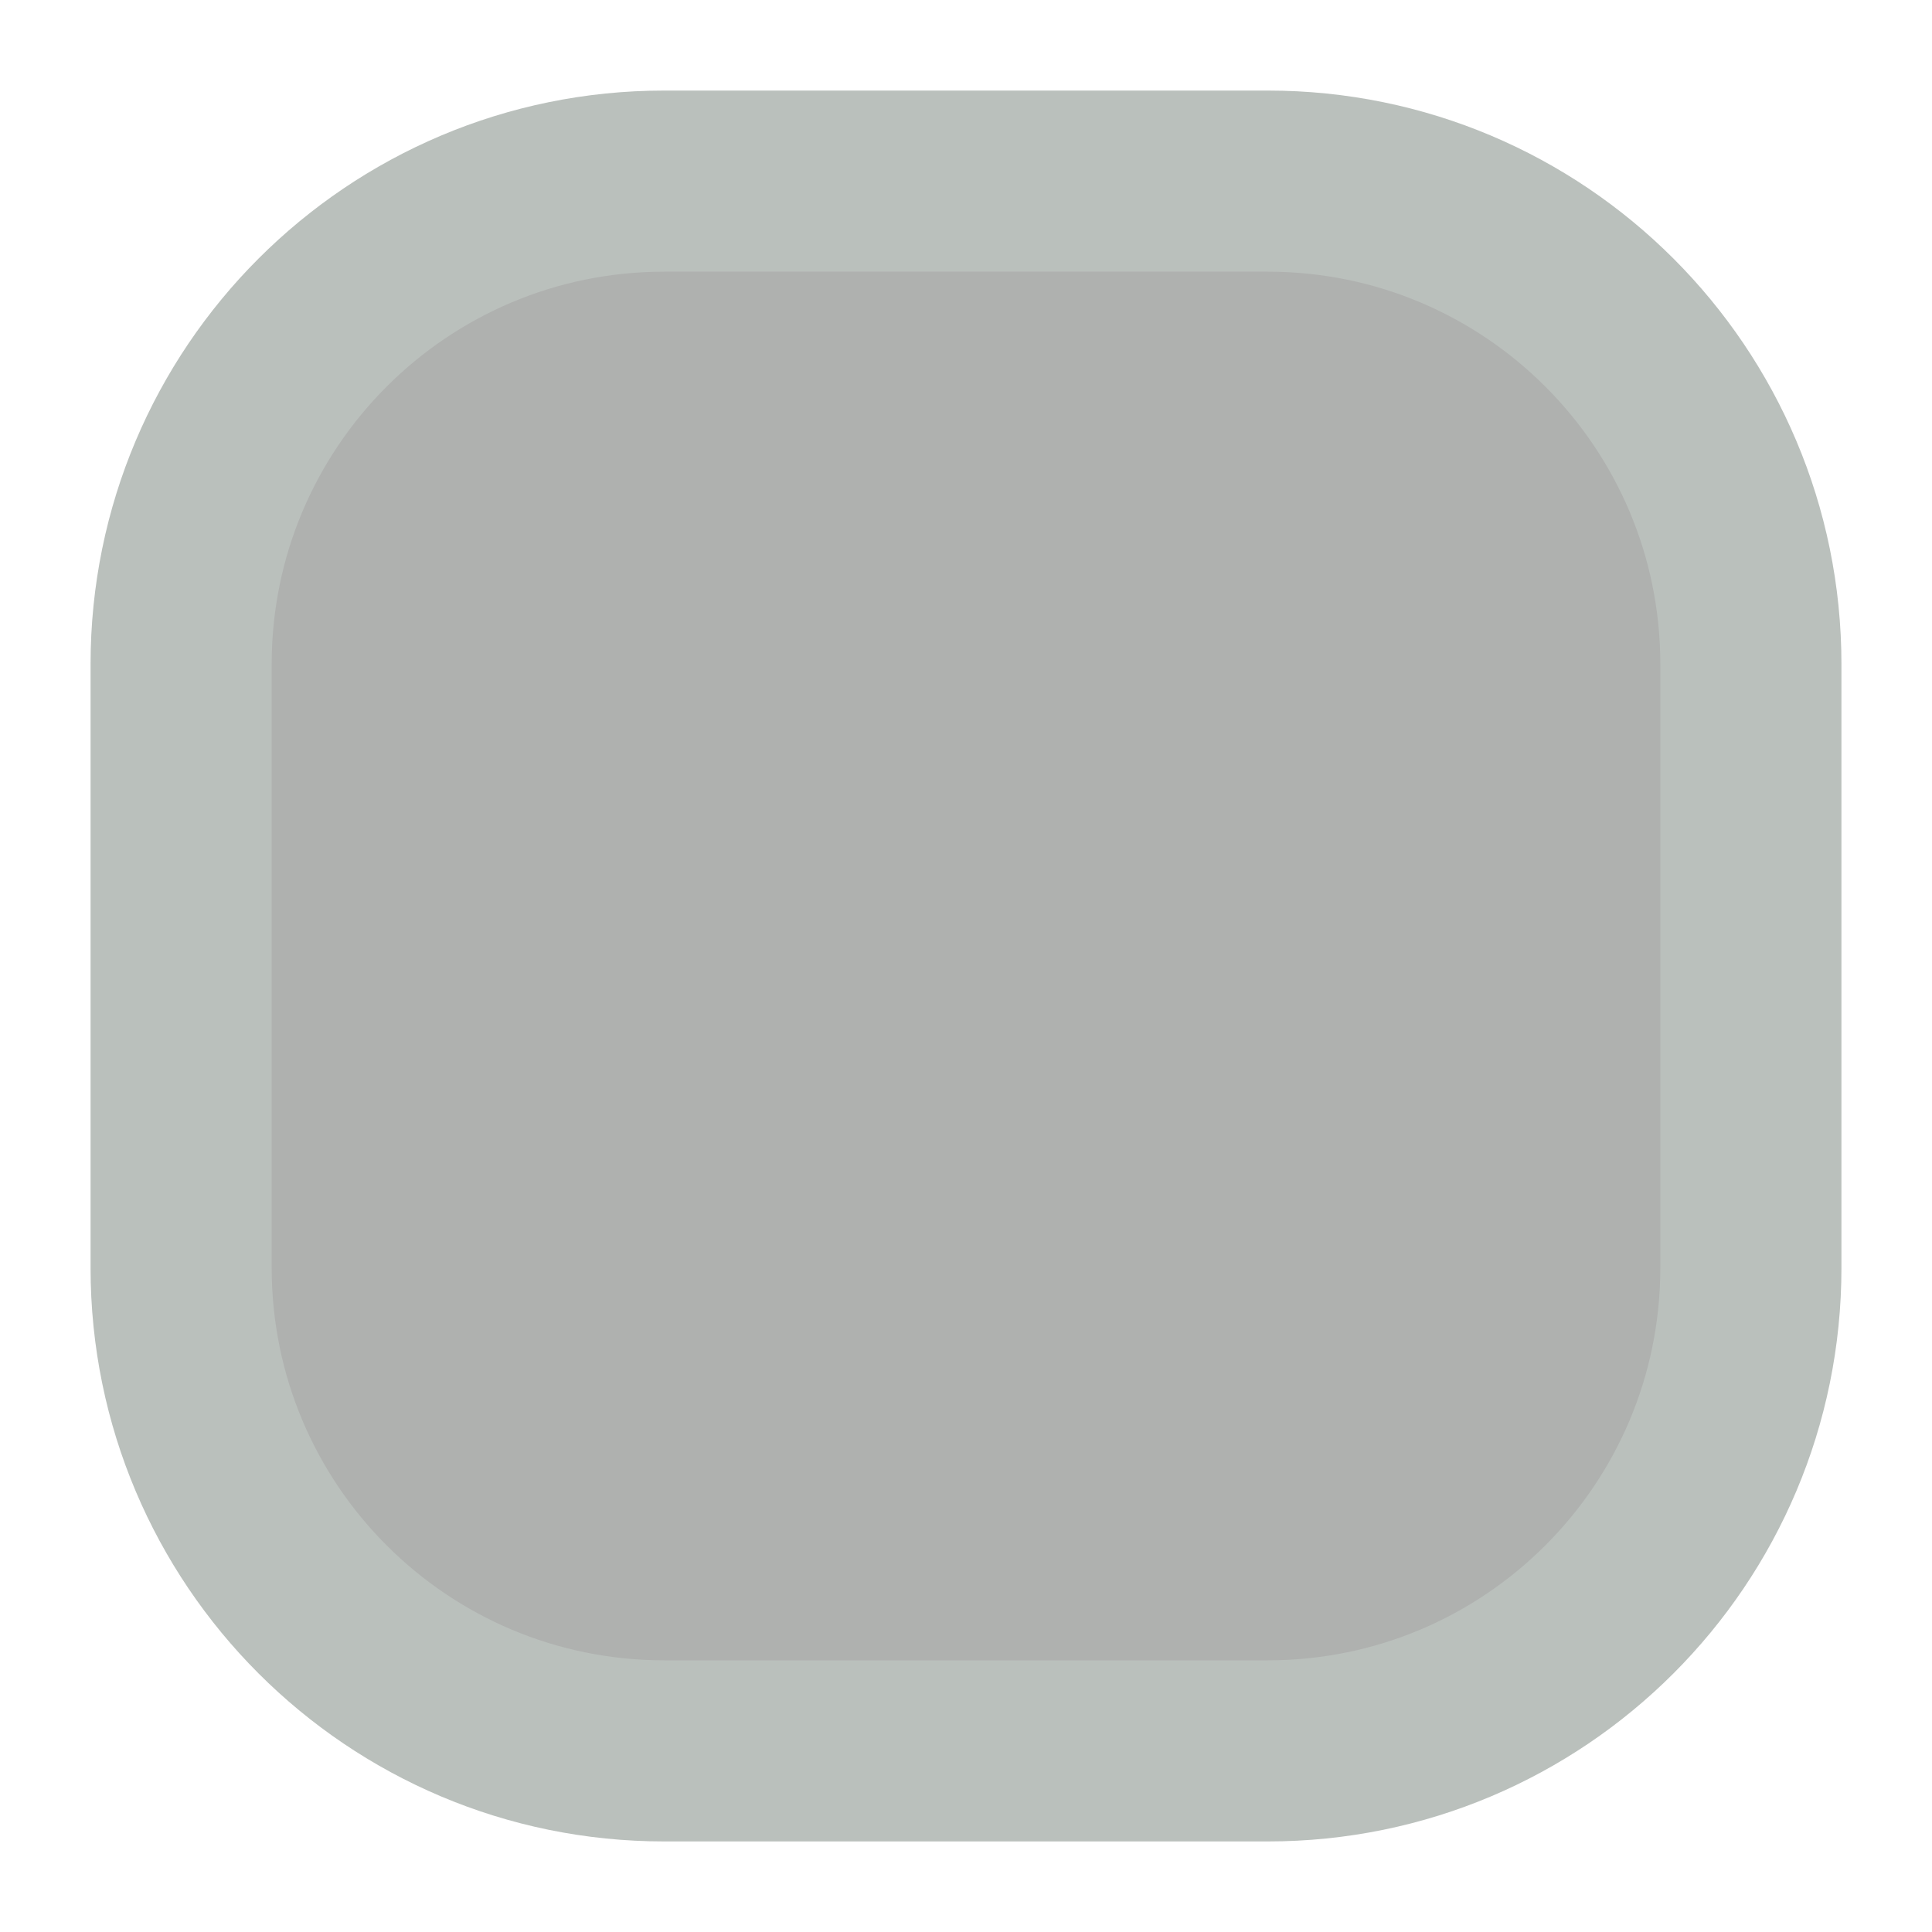
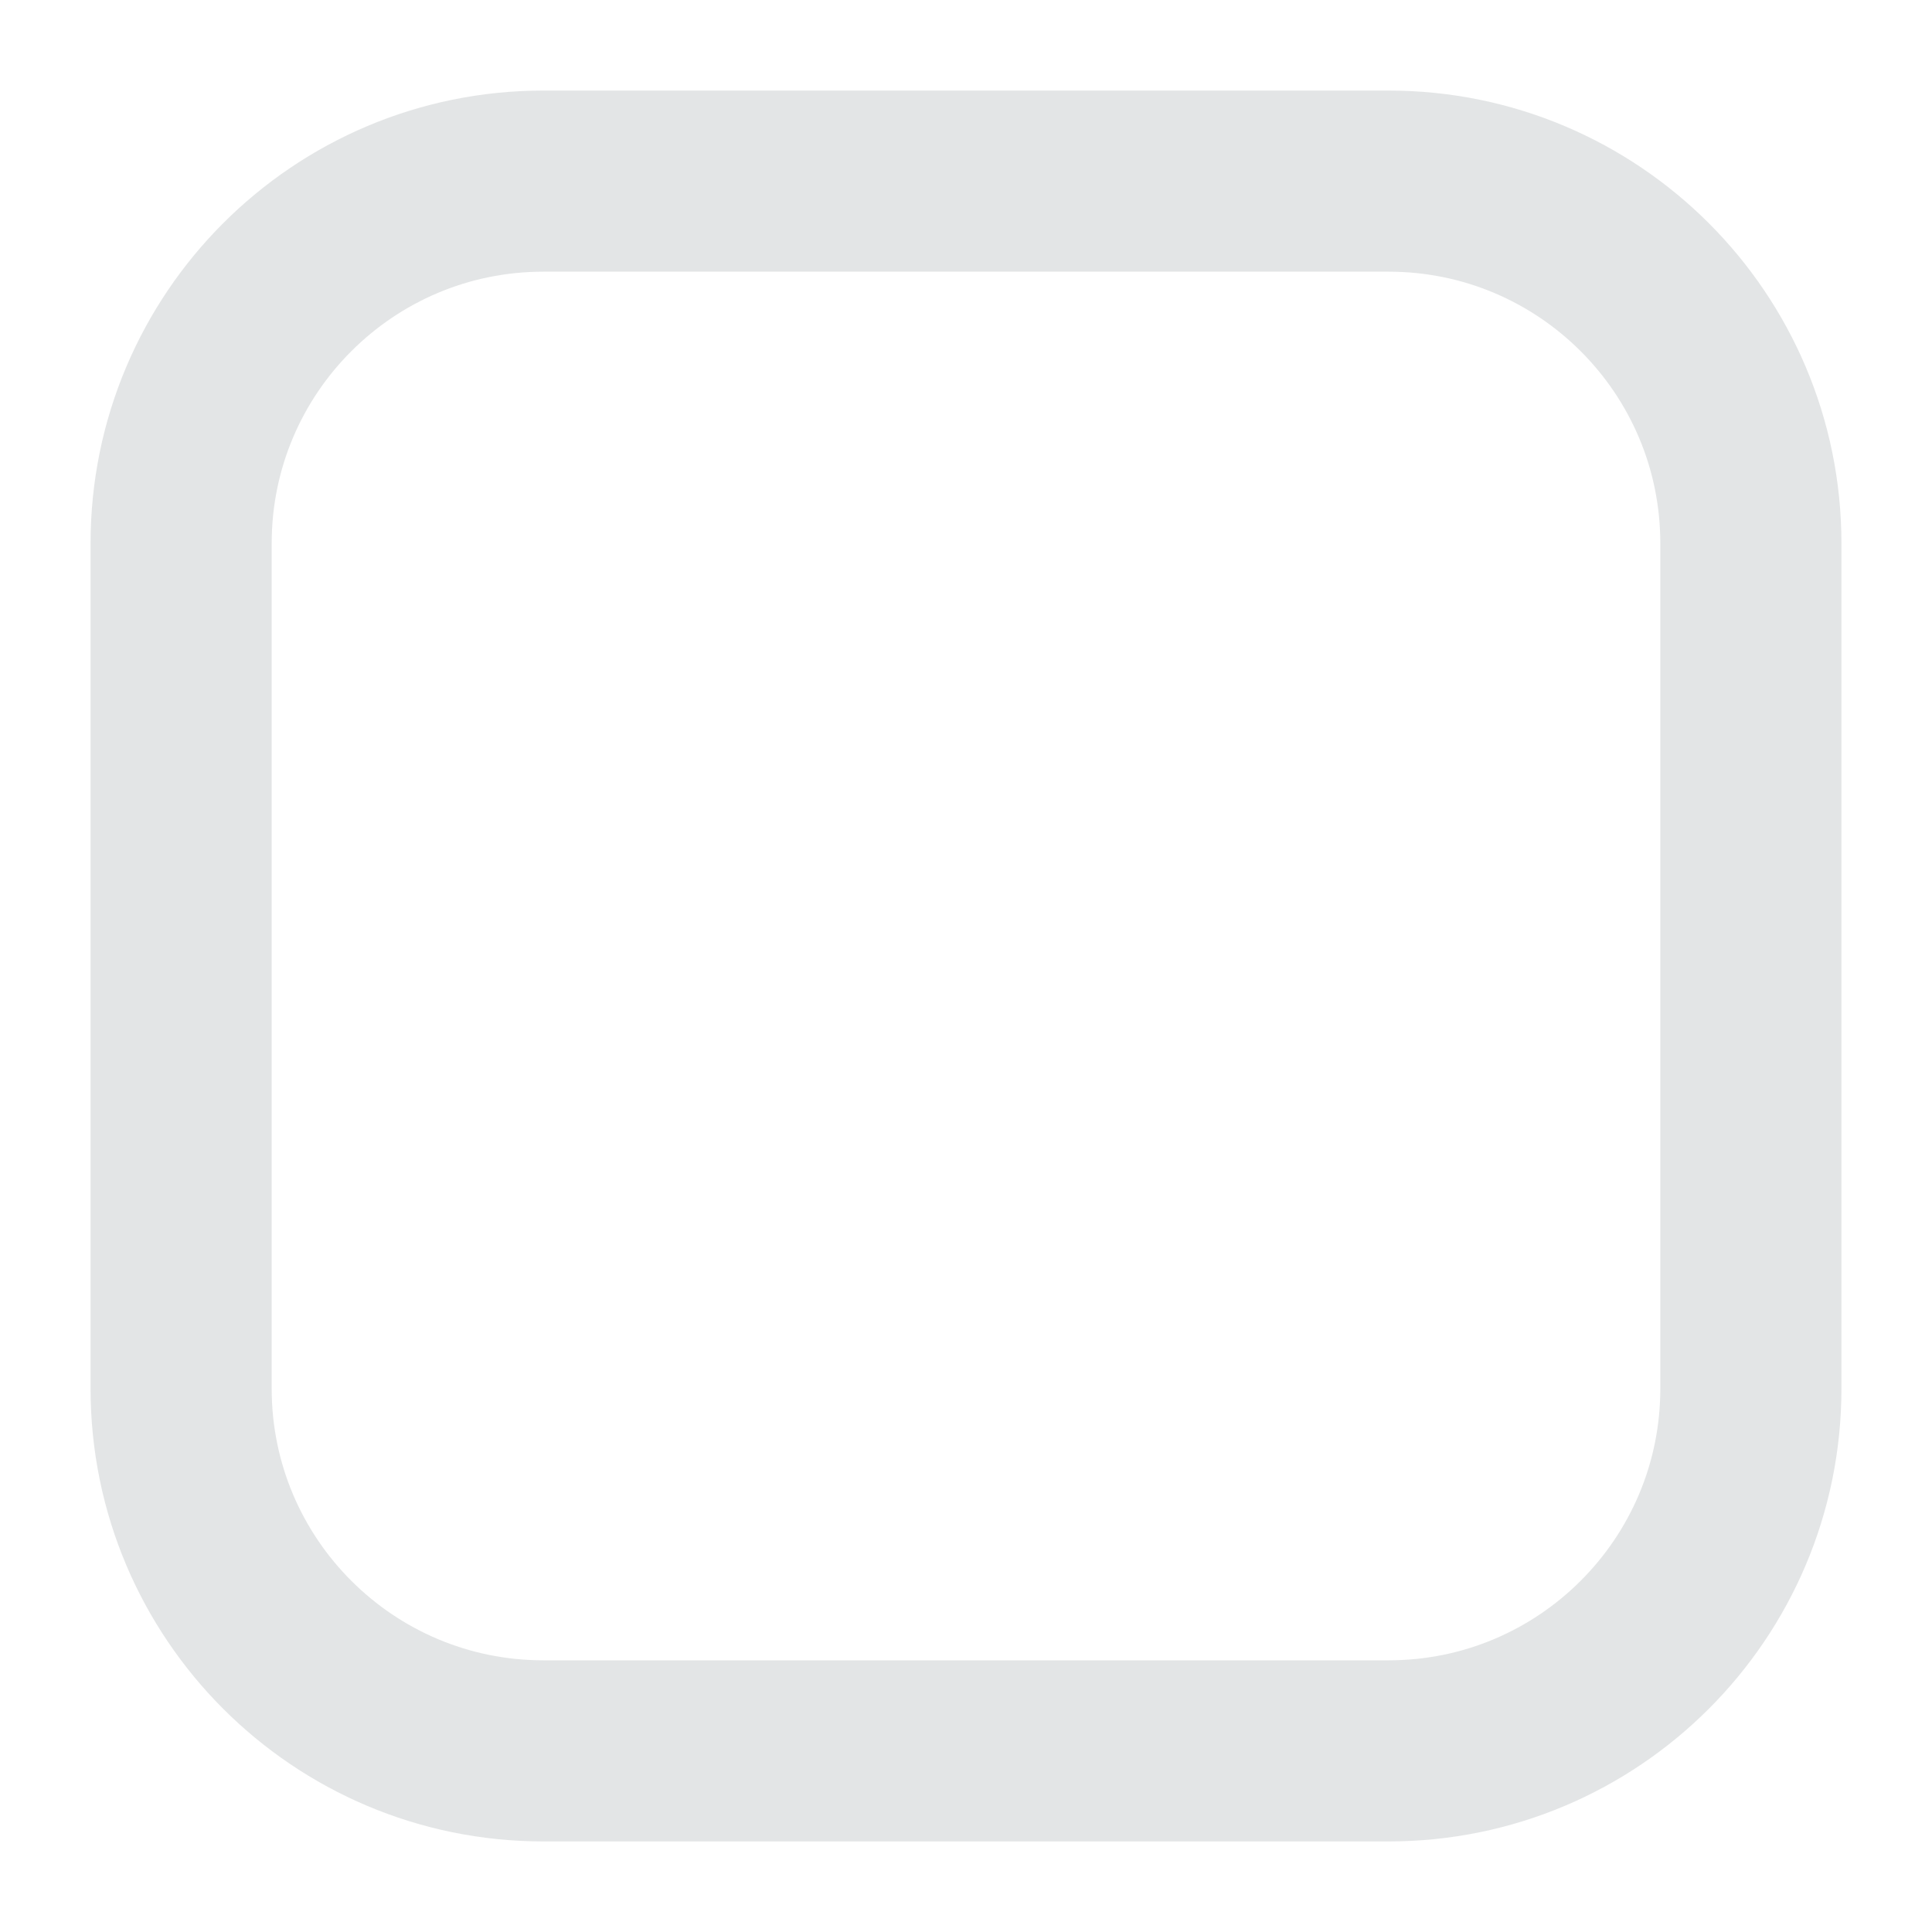
<svg xmlns="http://www.w3.org/2000/svg" width="16" height="16" viewBox="0 0 16 16">
  <g opacity="0.35">
-     <rect x="1.5" y="1.5" width="13" height="13" rx="4" fill="#1A1F1B" stroke="#3A4A3F" stroke-width="1.5" />
+     <rect x="1.5" y="1.5" width="13" height="13" rx="3" fill="none" stroke="#B0B5B7" stroke-width="1.5" />
  </g>
</svg>
